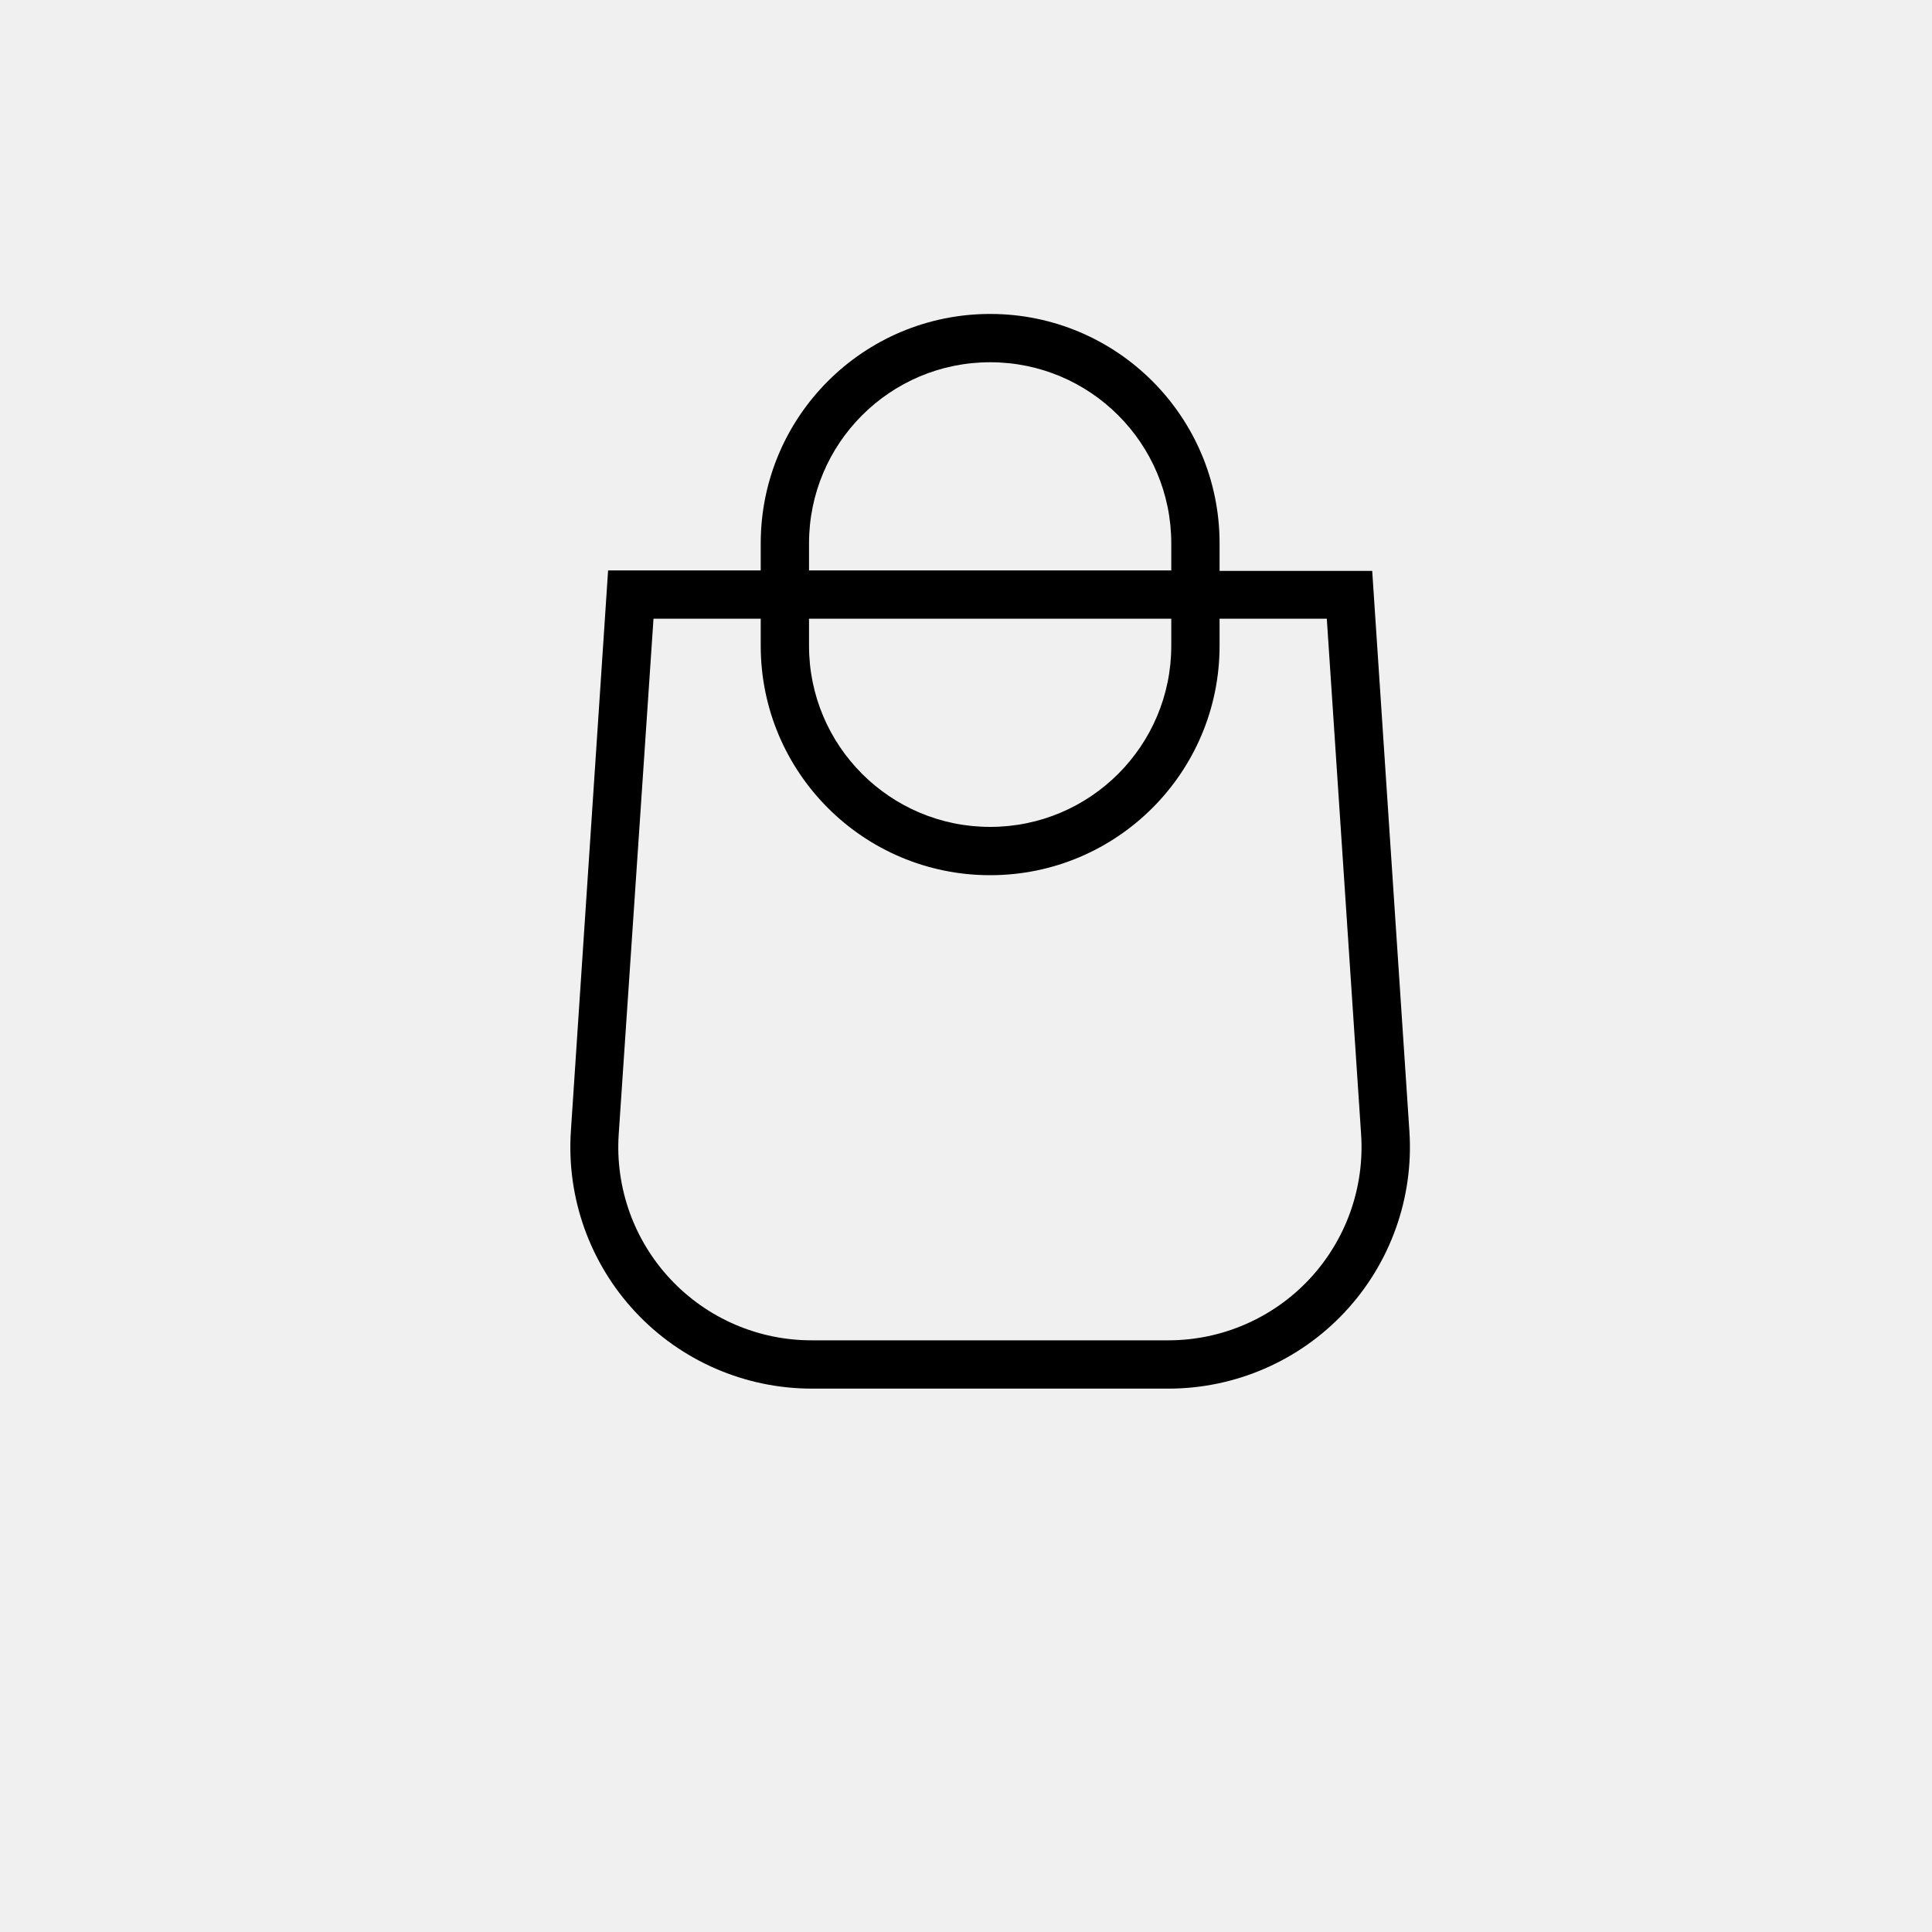
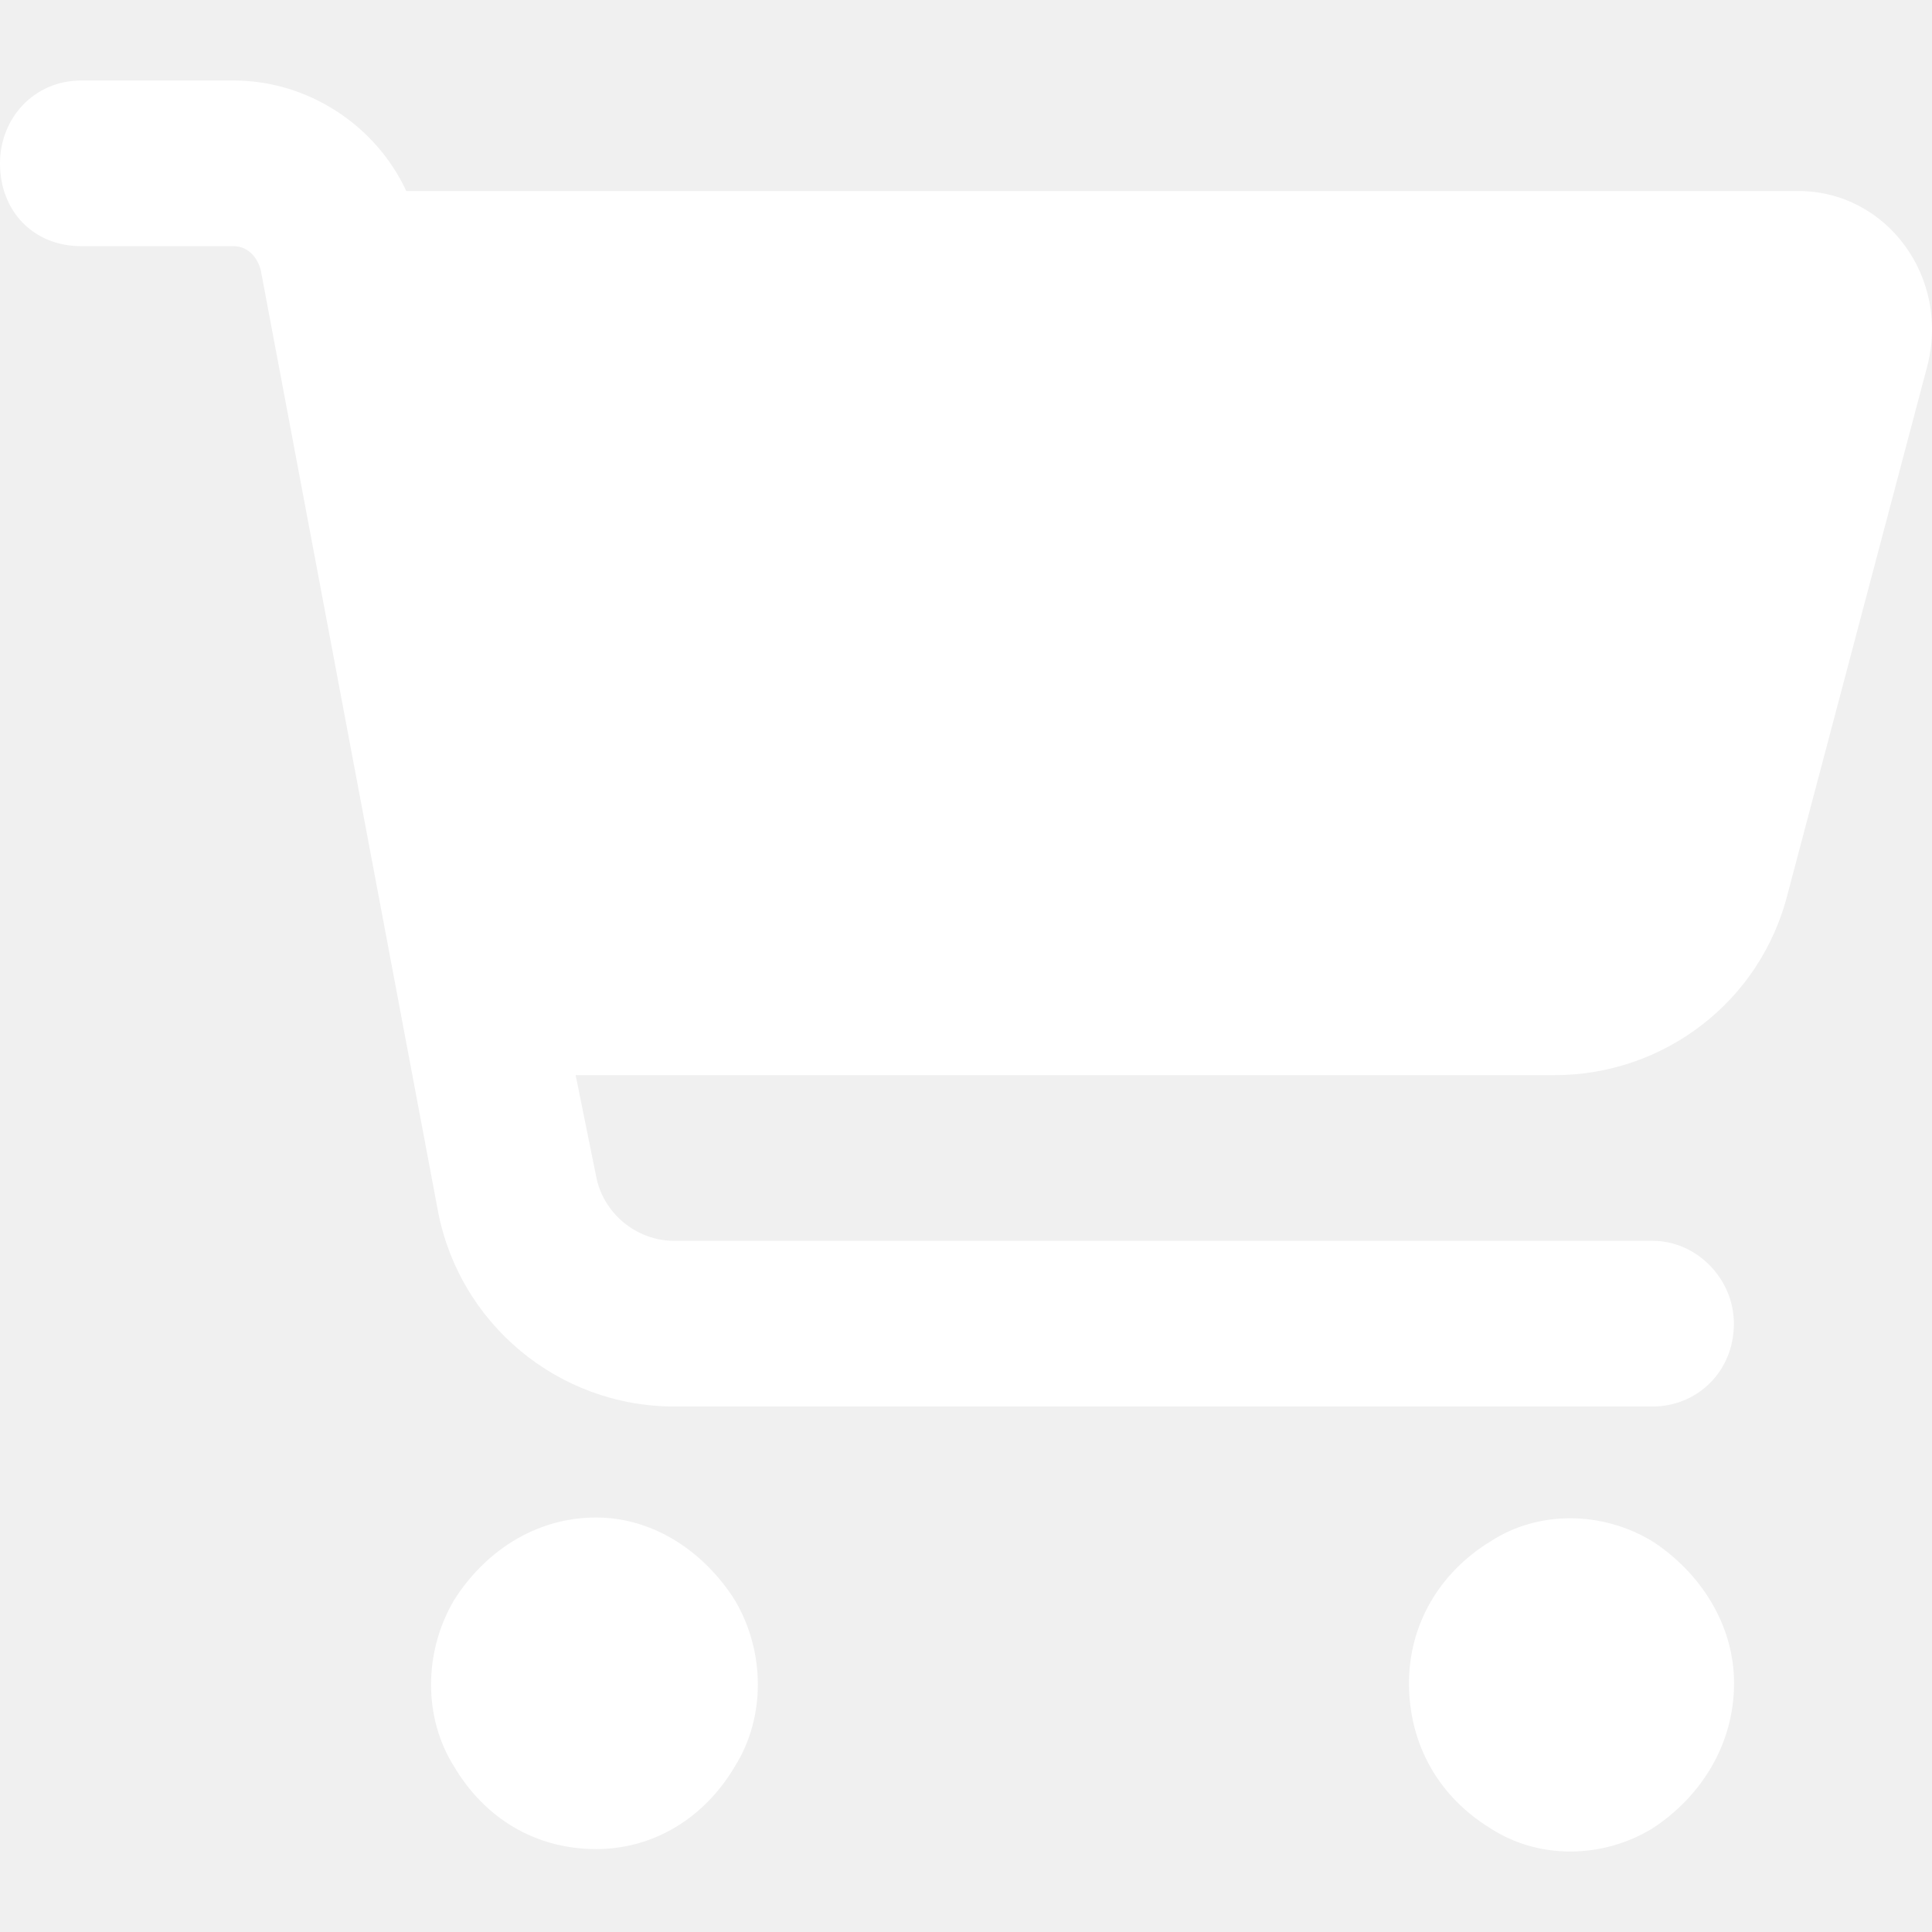
- <svg xmlns="http://www.w3.org/2000/svg" fill="none" class="icon icon-cart" viewBox="0 0 40 40">
-   <path fill="currentColor" fill-rule="evenodd" d="M20.5 6.5a4.75 4.75 0 0 0-4.75 4.75v.56h-3.16l-.77 11.6a5 5 0 0 0 4.99 5.34h7.38a5 5 0 0 0 4.99-5.33l-.77-11.6h-3.16v-.57A4.75 4.75 0 0 0 20.5 6.5m3.75 5.31v-.56a3.75 3.75 0 1 0-7.5 0v.56zm-7.5 1h7.5v.56a3.75 3.75 0 1 1-7.5 0zm-1 0v.56a4.75 4.75 0 1 0 9.5 0v-.56h2.22l.71 10.67a4 4 0 0 1-3.99 4.27h-7.38a4 4 0 0 1-4-4.27l.72-10.67z" />
+ <svg xmlns="http://www.w3.org/2000/svg" width="24" height="24" viewBox="0 0 24 24" fill="none">
+   <path d="M1.009 1H2.902C3.828 1 4.669 1.558 5.047 2.373H22.34C23.435 2.373 24.234 3.444 23.938 4.561L22.213 11.081C21.876 12.454 20.657 13.356 19.311 13.356H7.151L7.403 14.6C7.485 15.07 7.908 15.414 8.37 15.414H20.53C21.077 15.414 21.539 15.885 21.539 16.443C21.539 17.044 21.077 17.472 20.53 17.472H8.373C6.941 17.472 5.68 16.443 5.429 14.983L3.24 3.36C3.198 3.188 3.071 3.058 2.902 3.058H1.009C0.42 3.058 0 2.629 0 2.029C0 1.471 0.42 1 1.009 1ZM7.405 22.97C6.648 22.97 6.018 22.584 5.639 21.941C5.26 21.34 5.26 20.526 5.639 19.88C6.018 19.279 6.648 18.851 7.405 18.851C8.121 18.851 8.751 19.279 9.13 19.88C9.509 20.523 9.509 21.337 9.13 21.941C8.751 22.584 8.121 22.97 7.405 22.97ZM21.541 20.909C21.541 21.681 21.121 22.324 20.532 22.71C19.902 23.097 19.103 23.097 18.512 22.71C17.882 22.324 17.503 21.681 17.503 20.909C17.503 20.179 17.882 19.536 18.512 19.15C19.101 18.764 19.899 18.764 20.532 19.15C21.121 19.536 21.541 20.179 21.541 20.909Z" fill="white" />
</svg>
